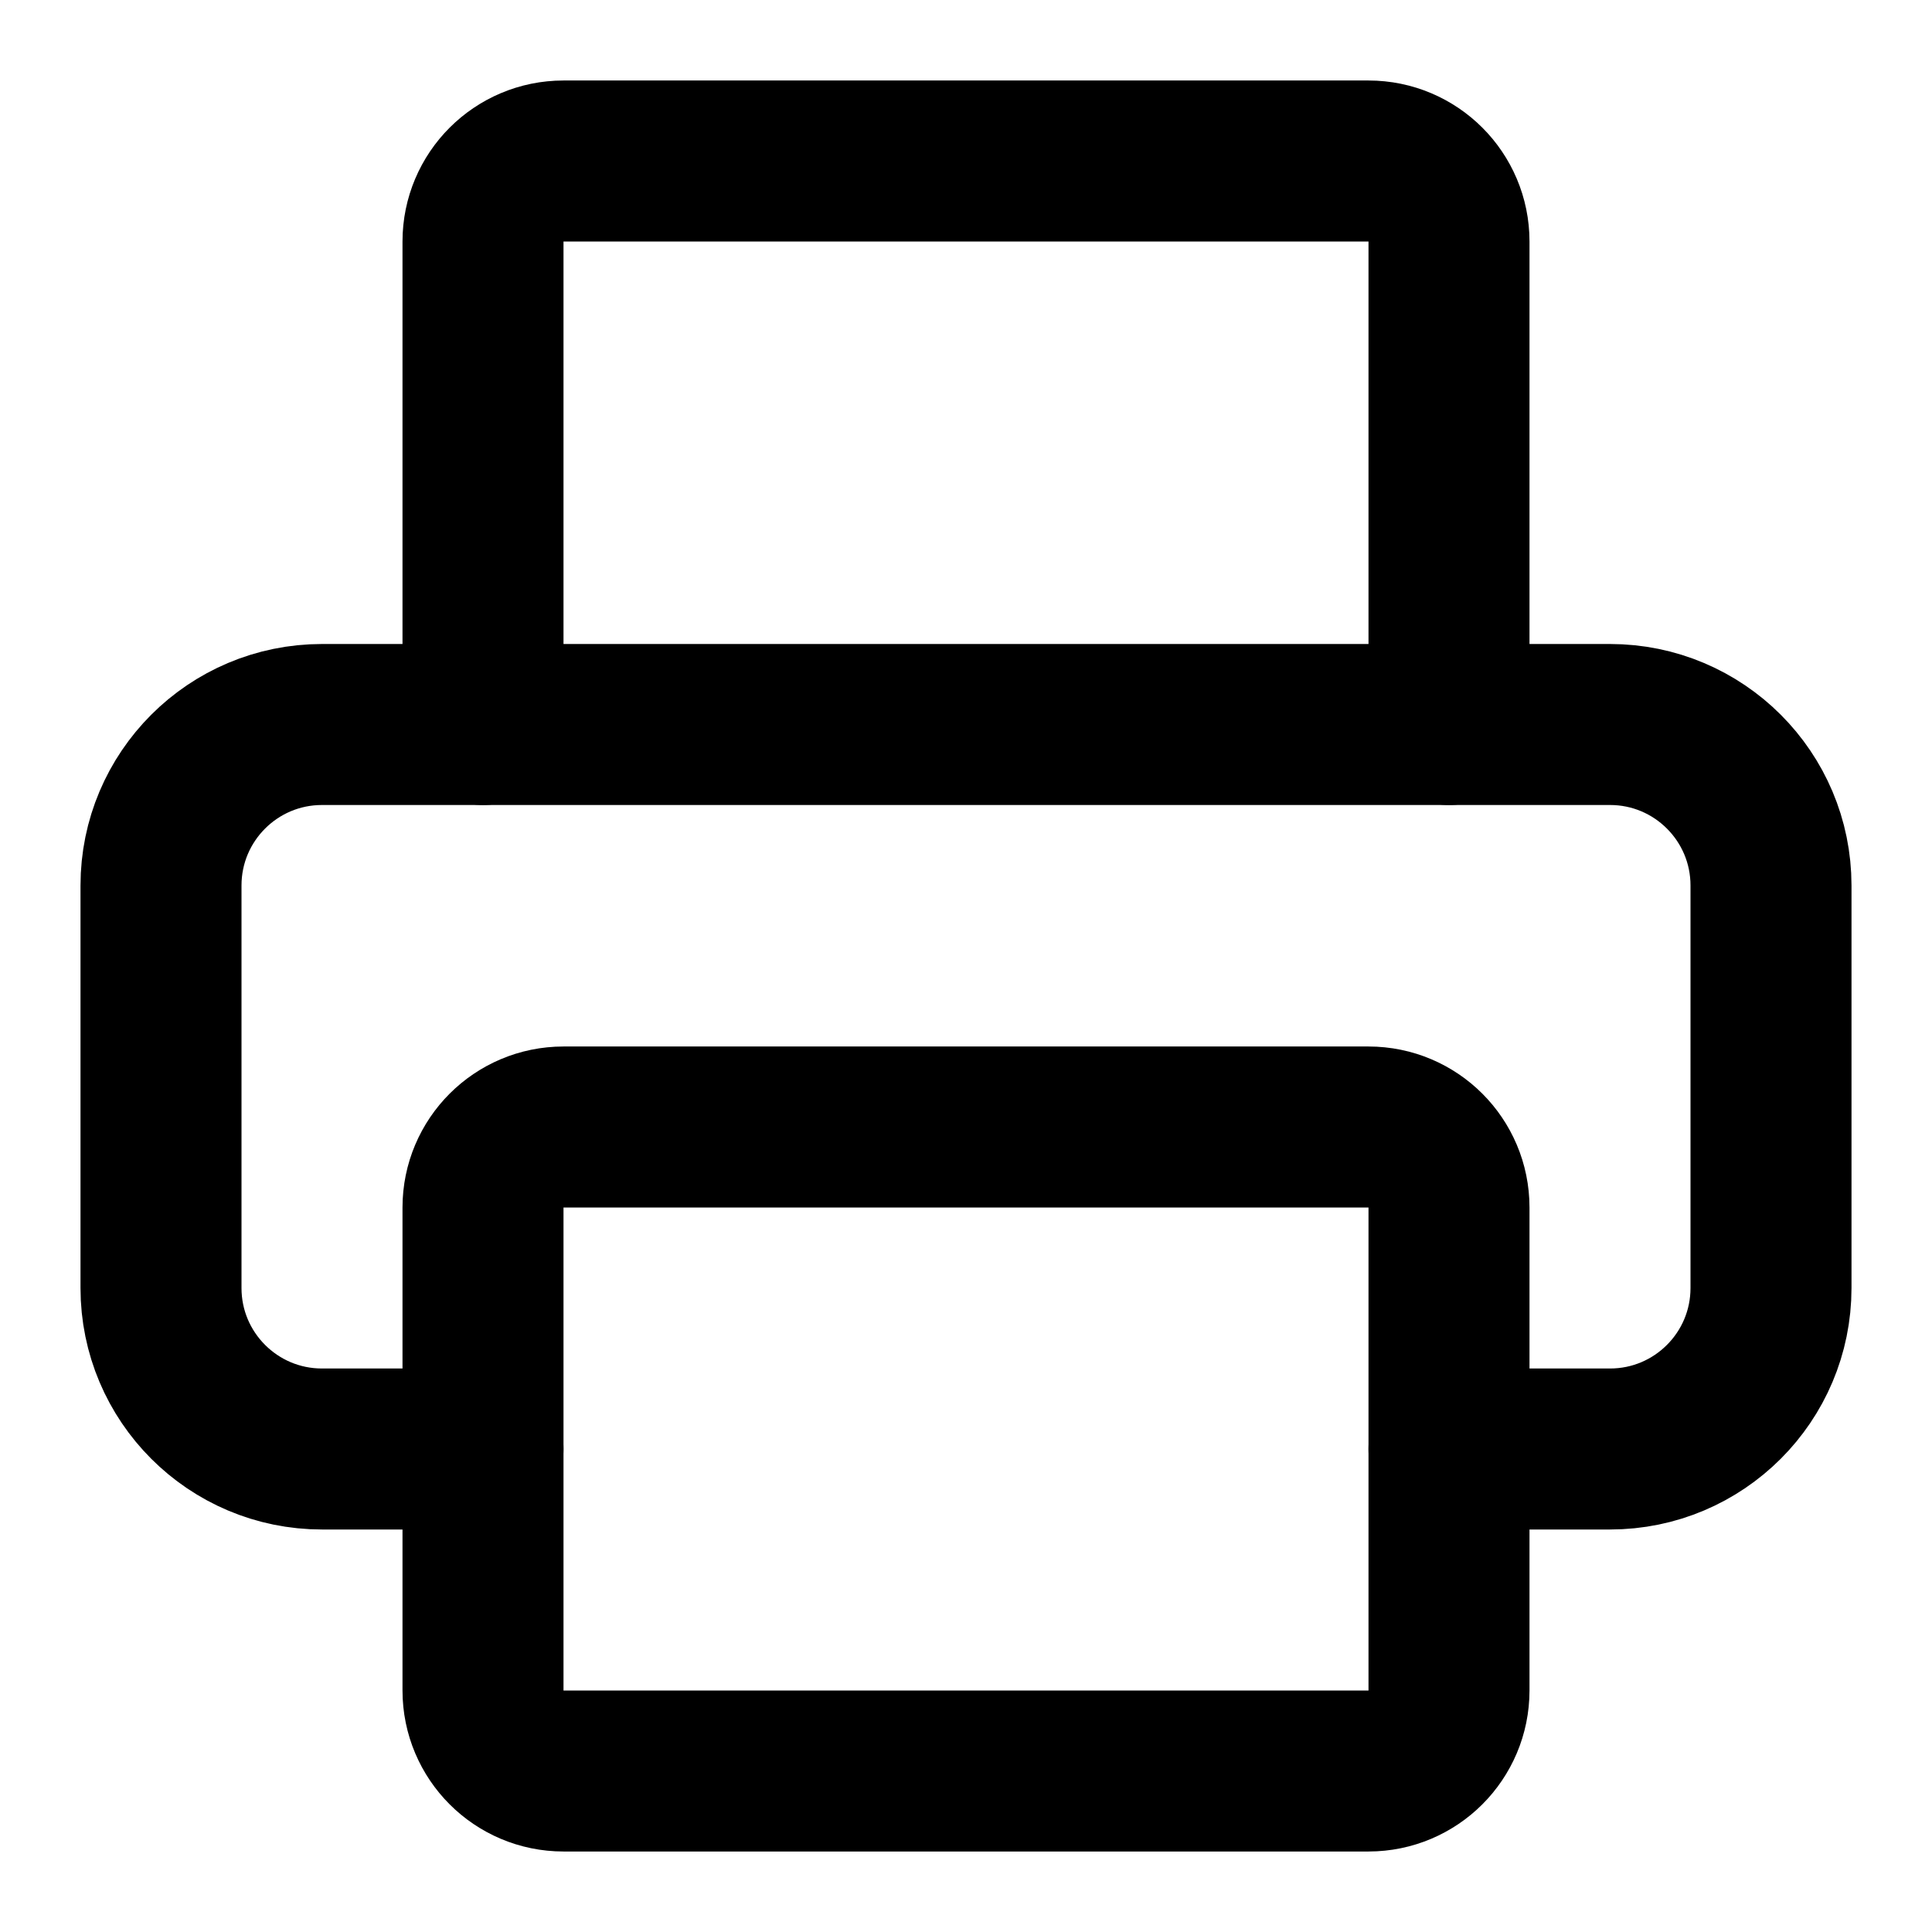
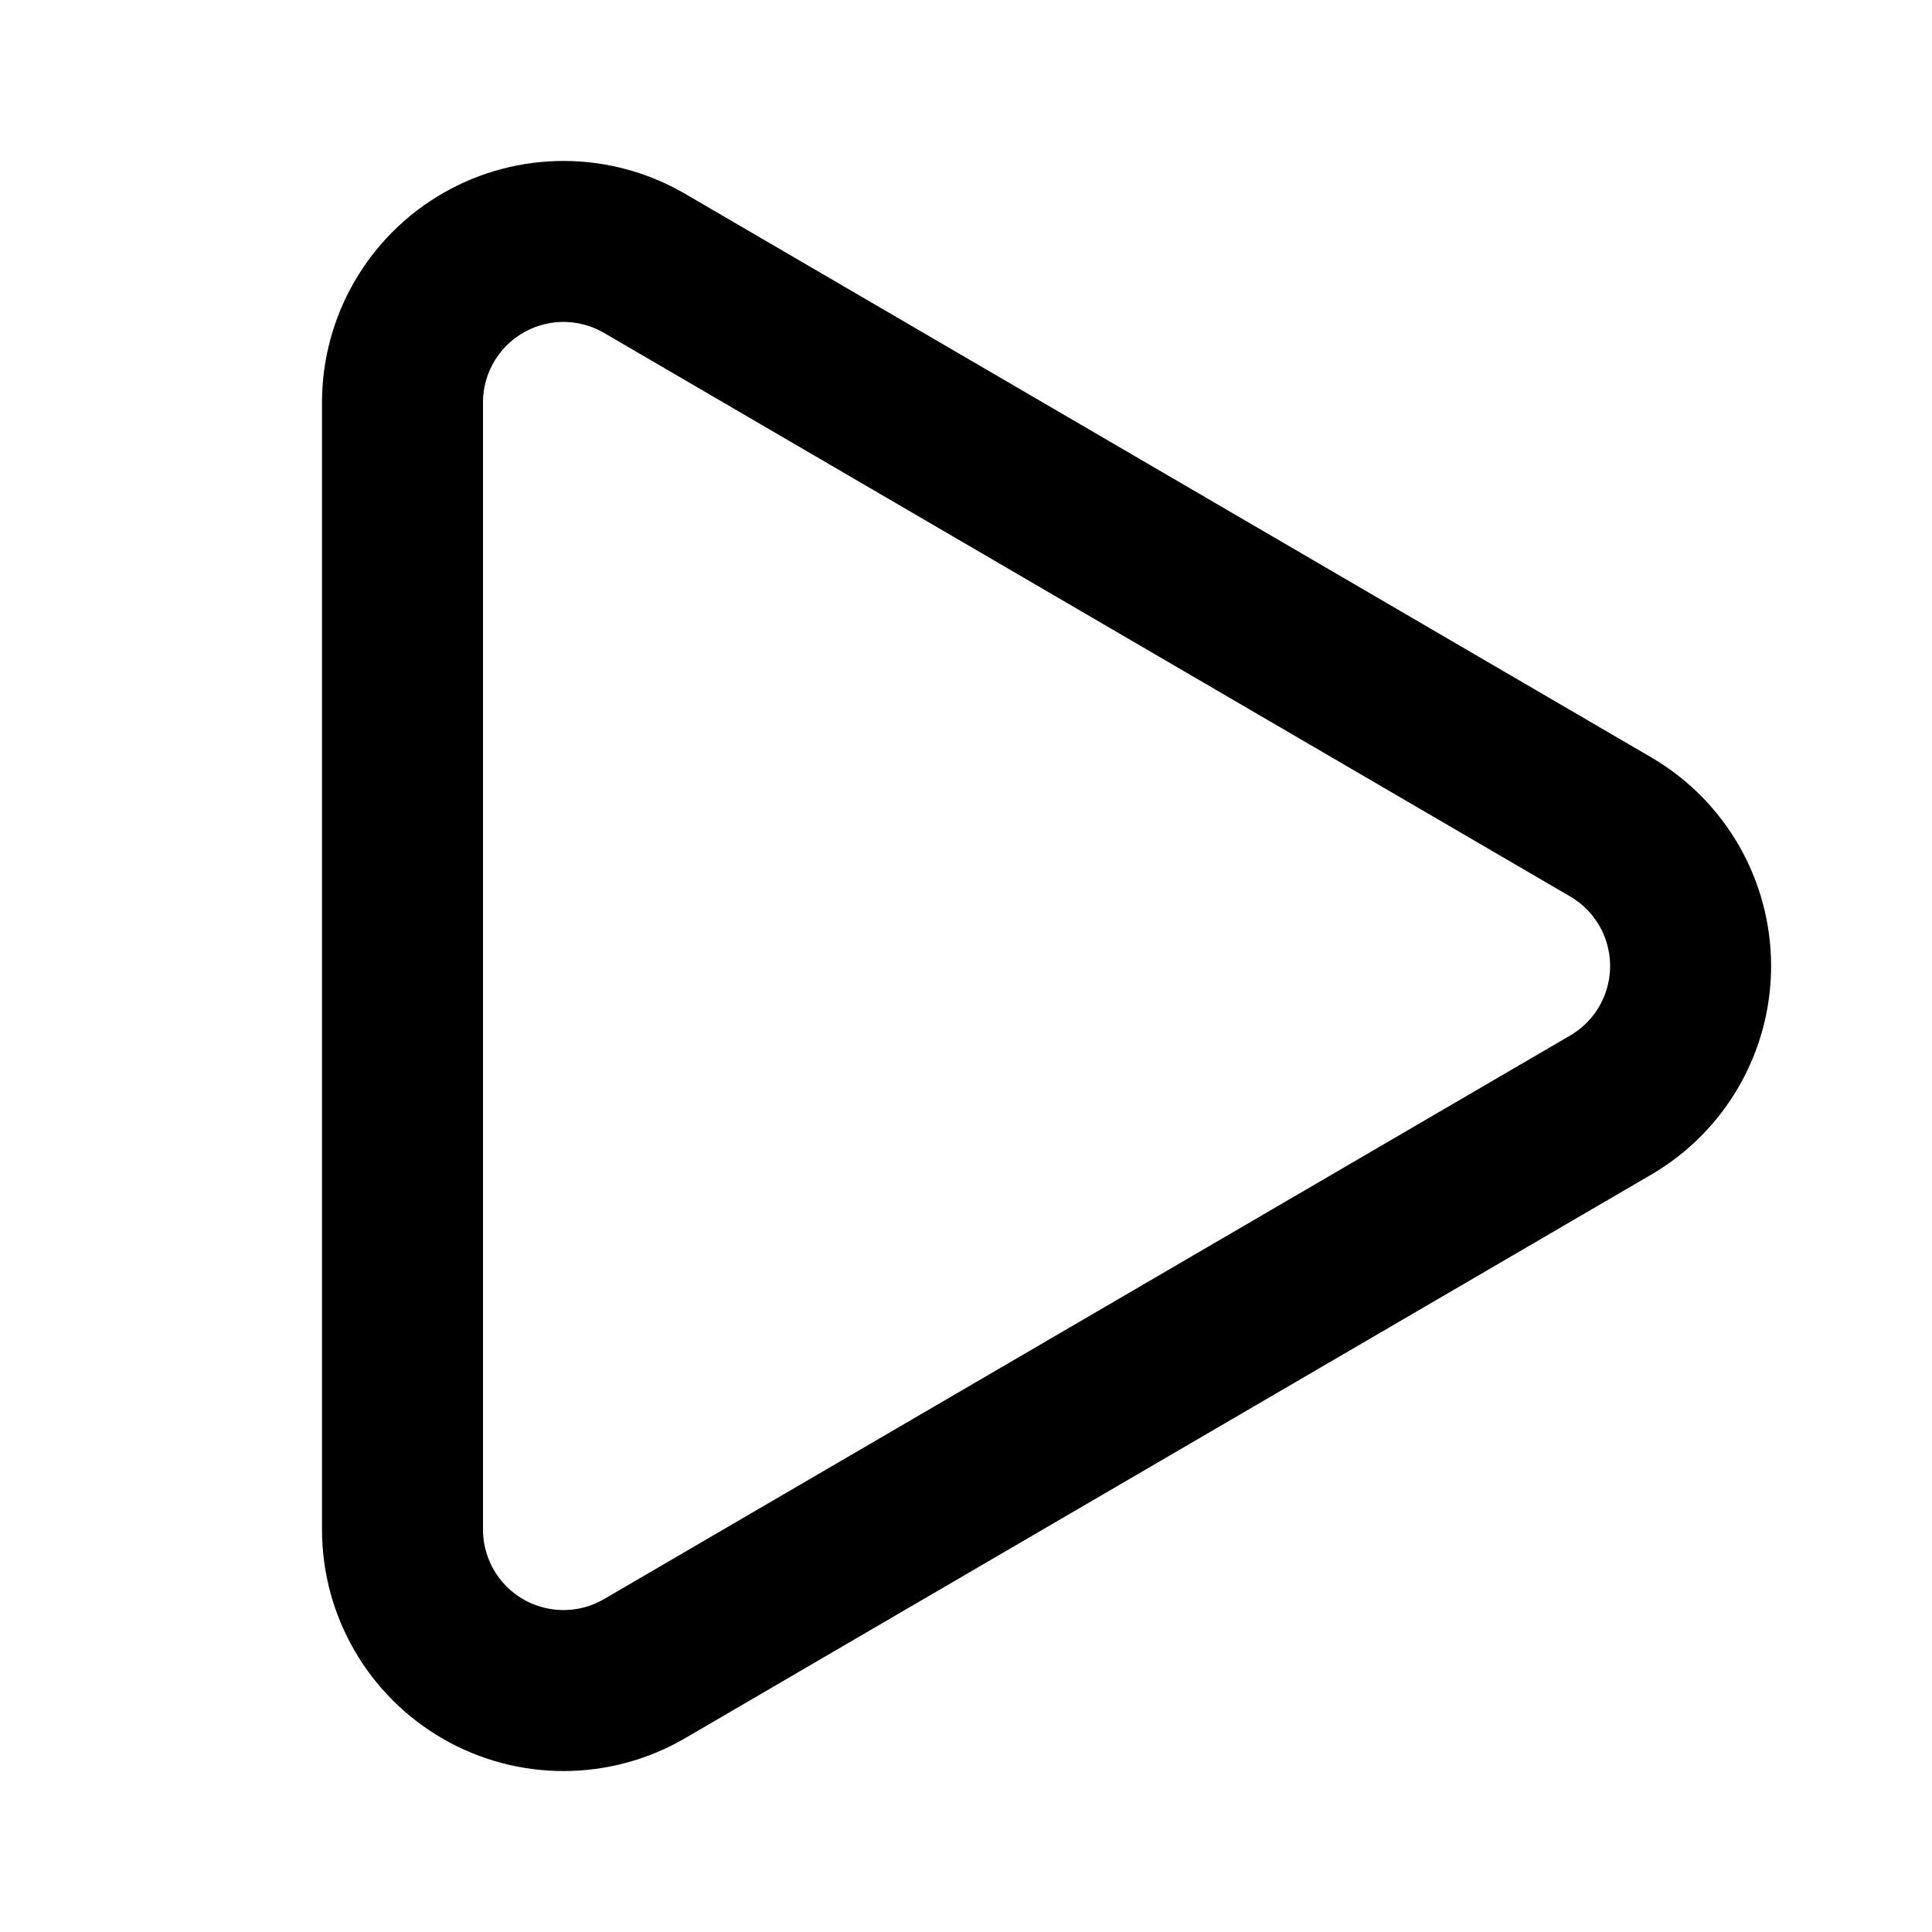
- <svg xmlns="http://www.w3.org/2000/svg" class="lucide lucide-printer" width="24" height="24" viewBox="0 0 24 24" fill="none" stroke="currentColor" stroke-width="2" stroke-linecap="round" stroke-linejoin="round">
-   <path d="M6 18H4a2 2 0 0 1-2-2v-5a2 2 0 0 1 2-2h16a2 2 0 0 1 2 2v5a2 2 0 0 1-2 2h-2" />
-   <path d="M6 9V3a1 1 0 0 1 1-1h10a1 1 0 0 1 1 1v6" />
-   <rect x="6" y="14" width="12" height="8" rx="1" />
+ <svg xmlns="http://www.w3.org/2000/svg" class="lucide lucide-play" width="24" height="24" viewBox="0 0 24 24" fill="none" stroke="currentColor" stroke-width="2" stroke-linecap="round" stroke-linejoin="round">
+   <path d="M5 5a2 2 0 0 1 3.008-1.728l11.997 6.998a2 2 0 0 1 .003 3.458l-12 7A2 2 0 0 1 5 19z" />
</svg>
